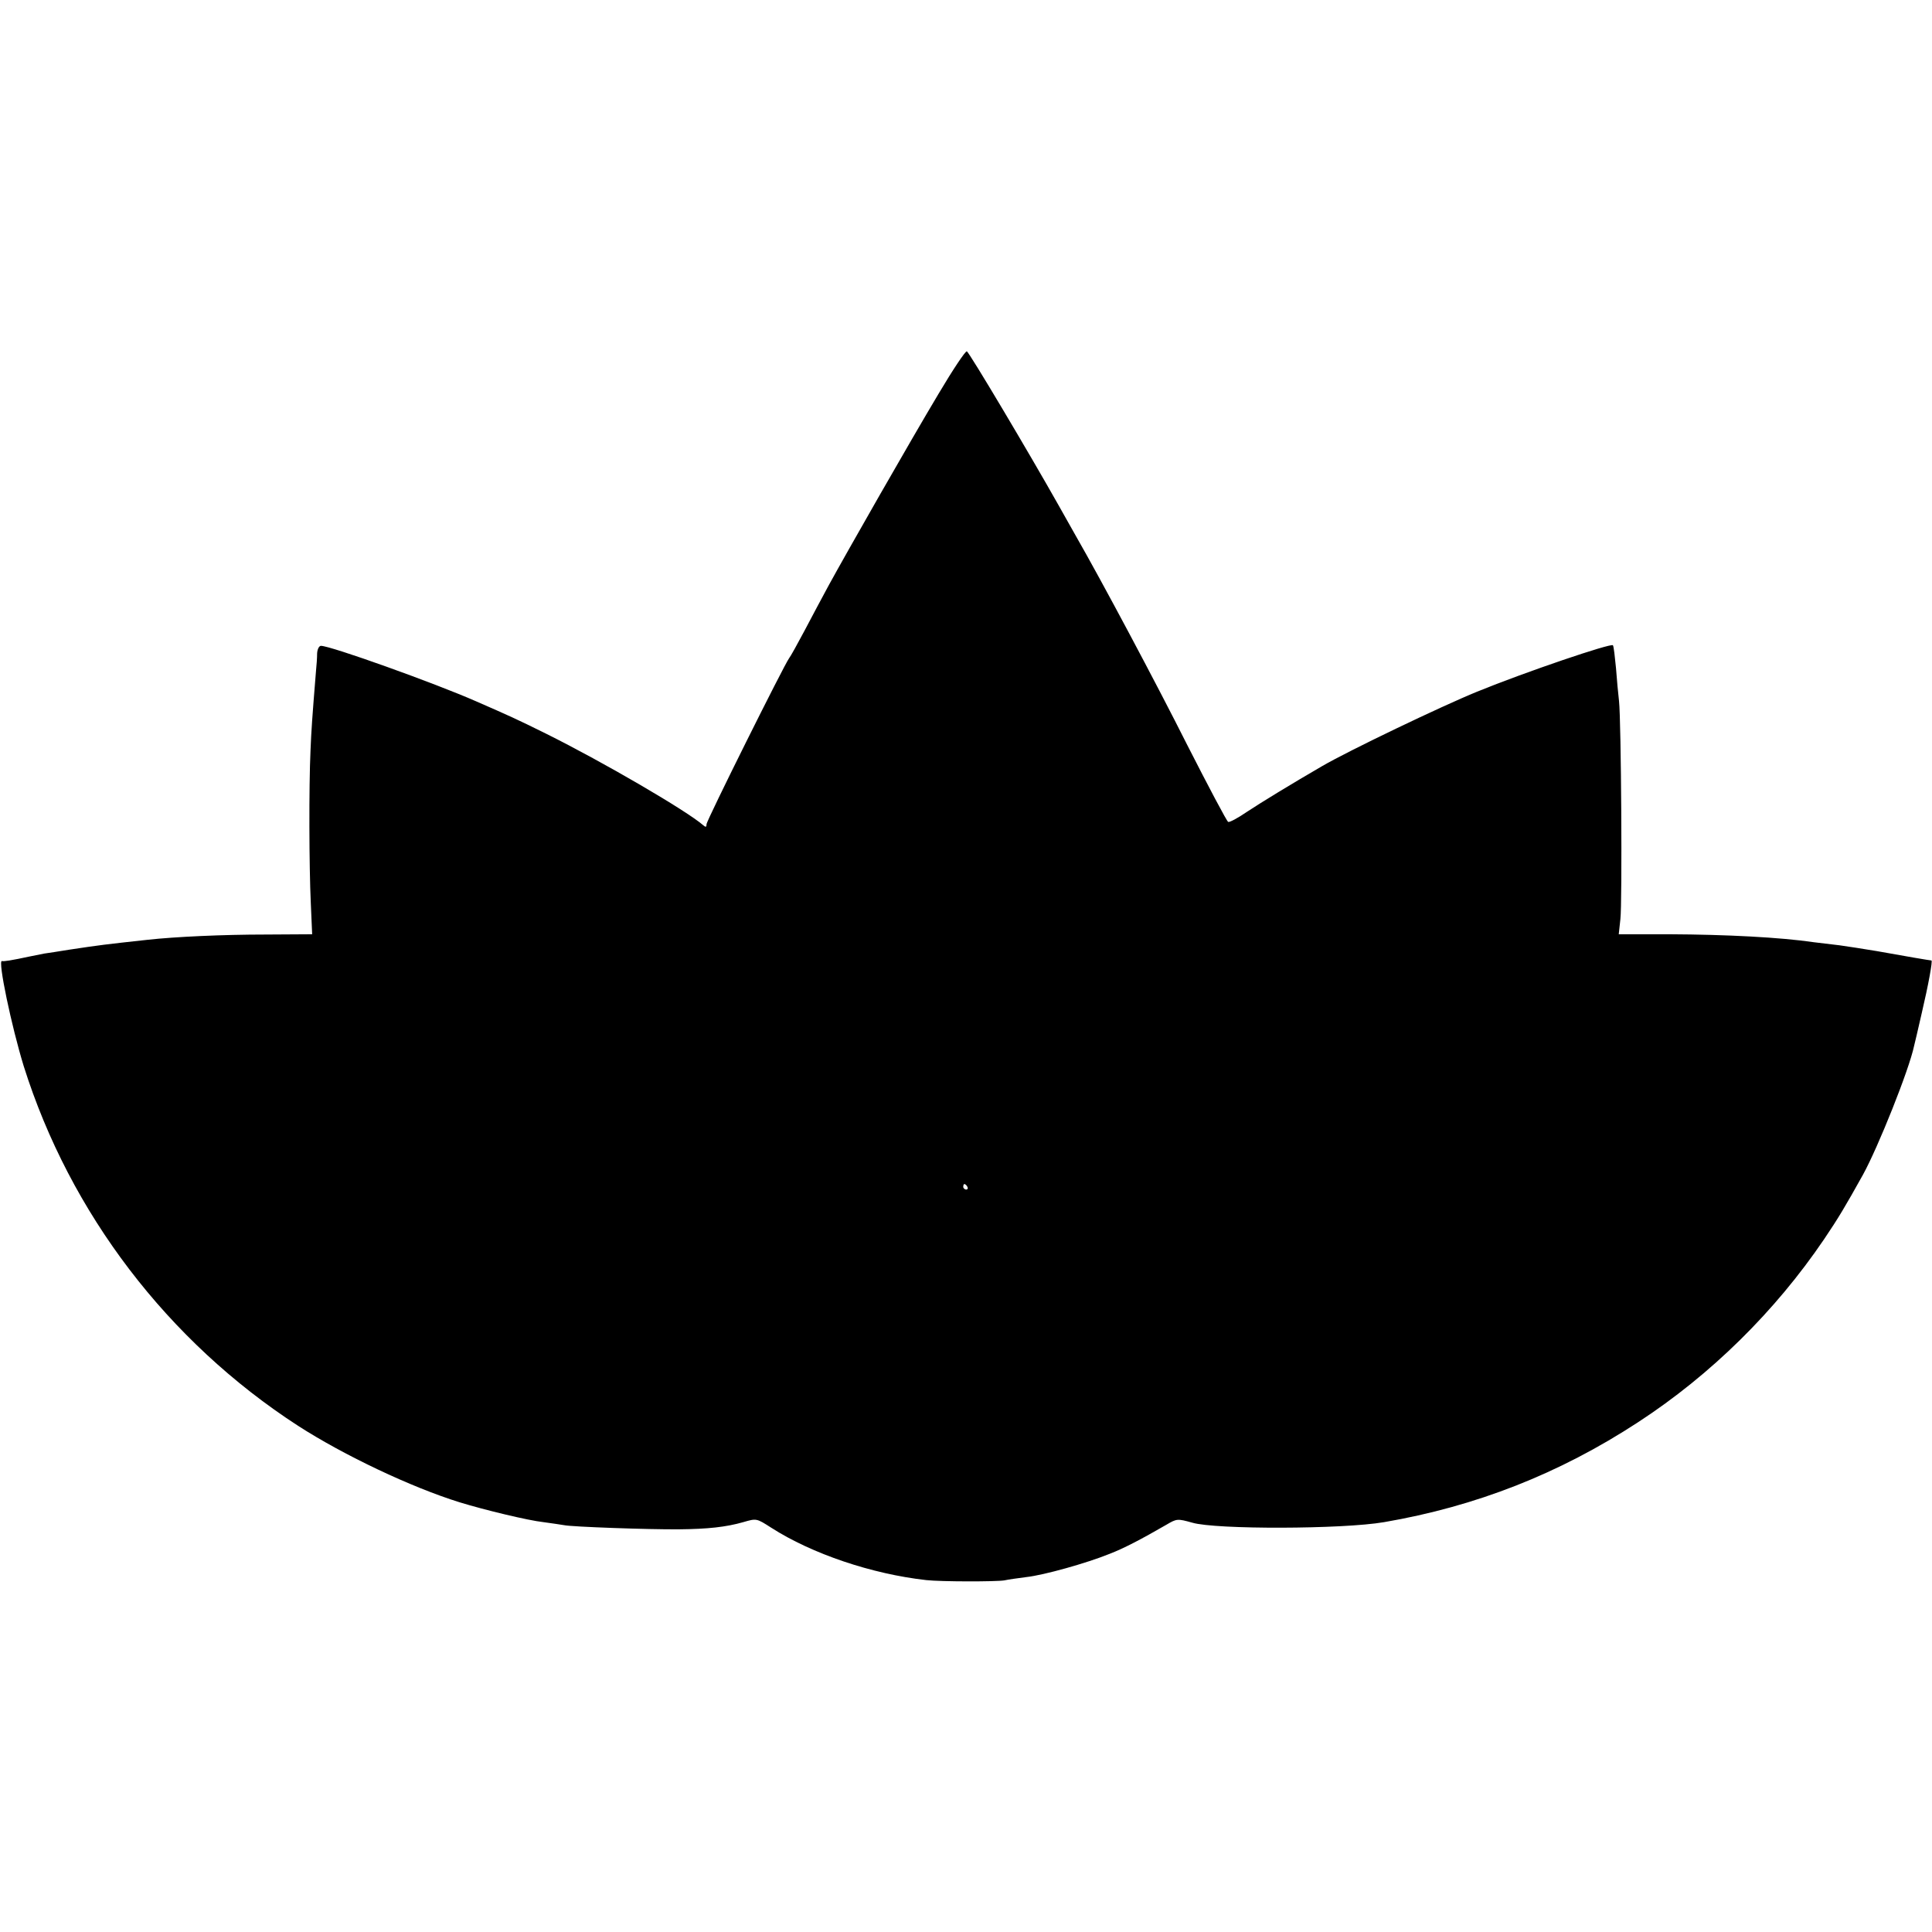
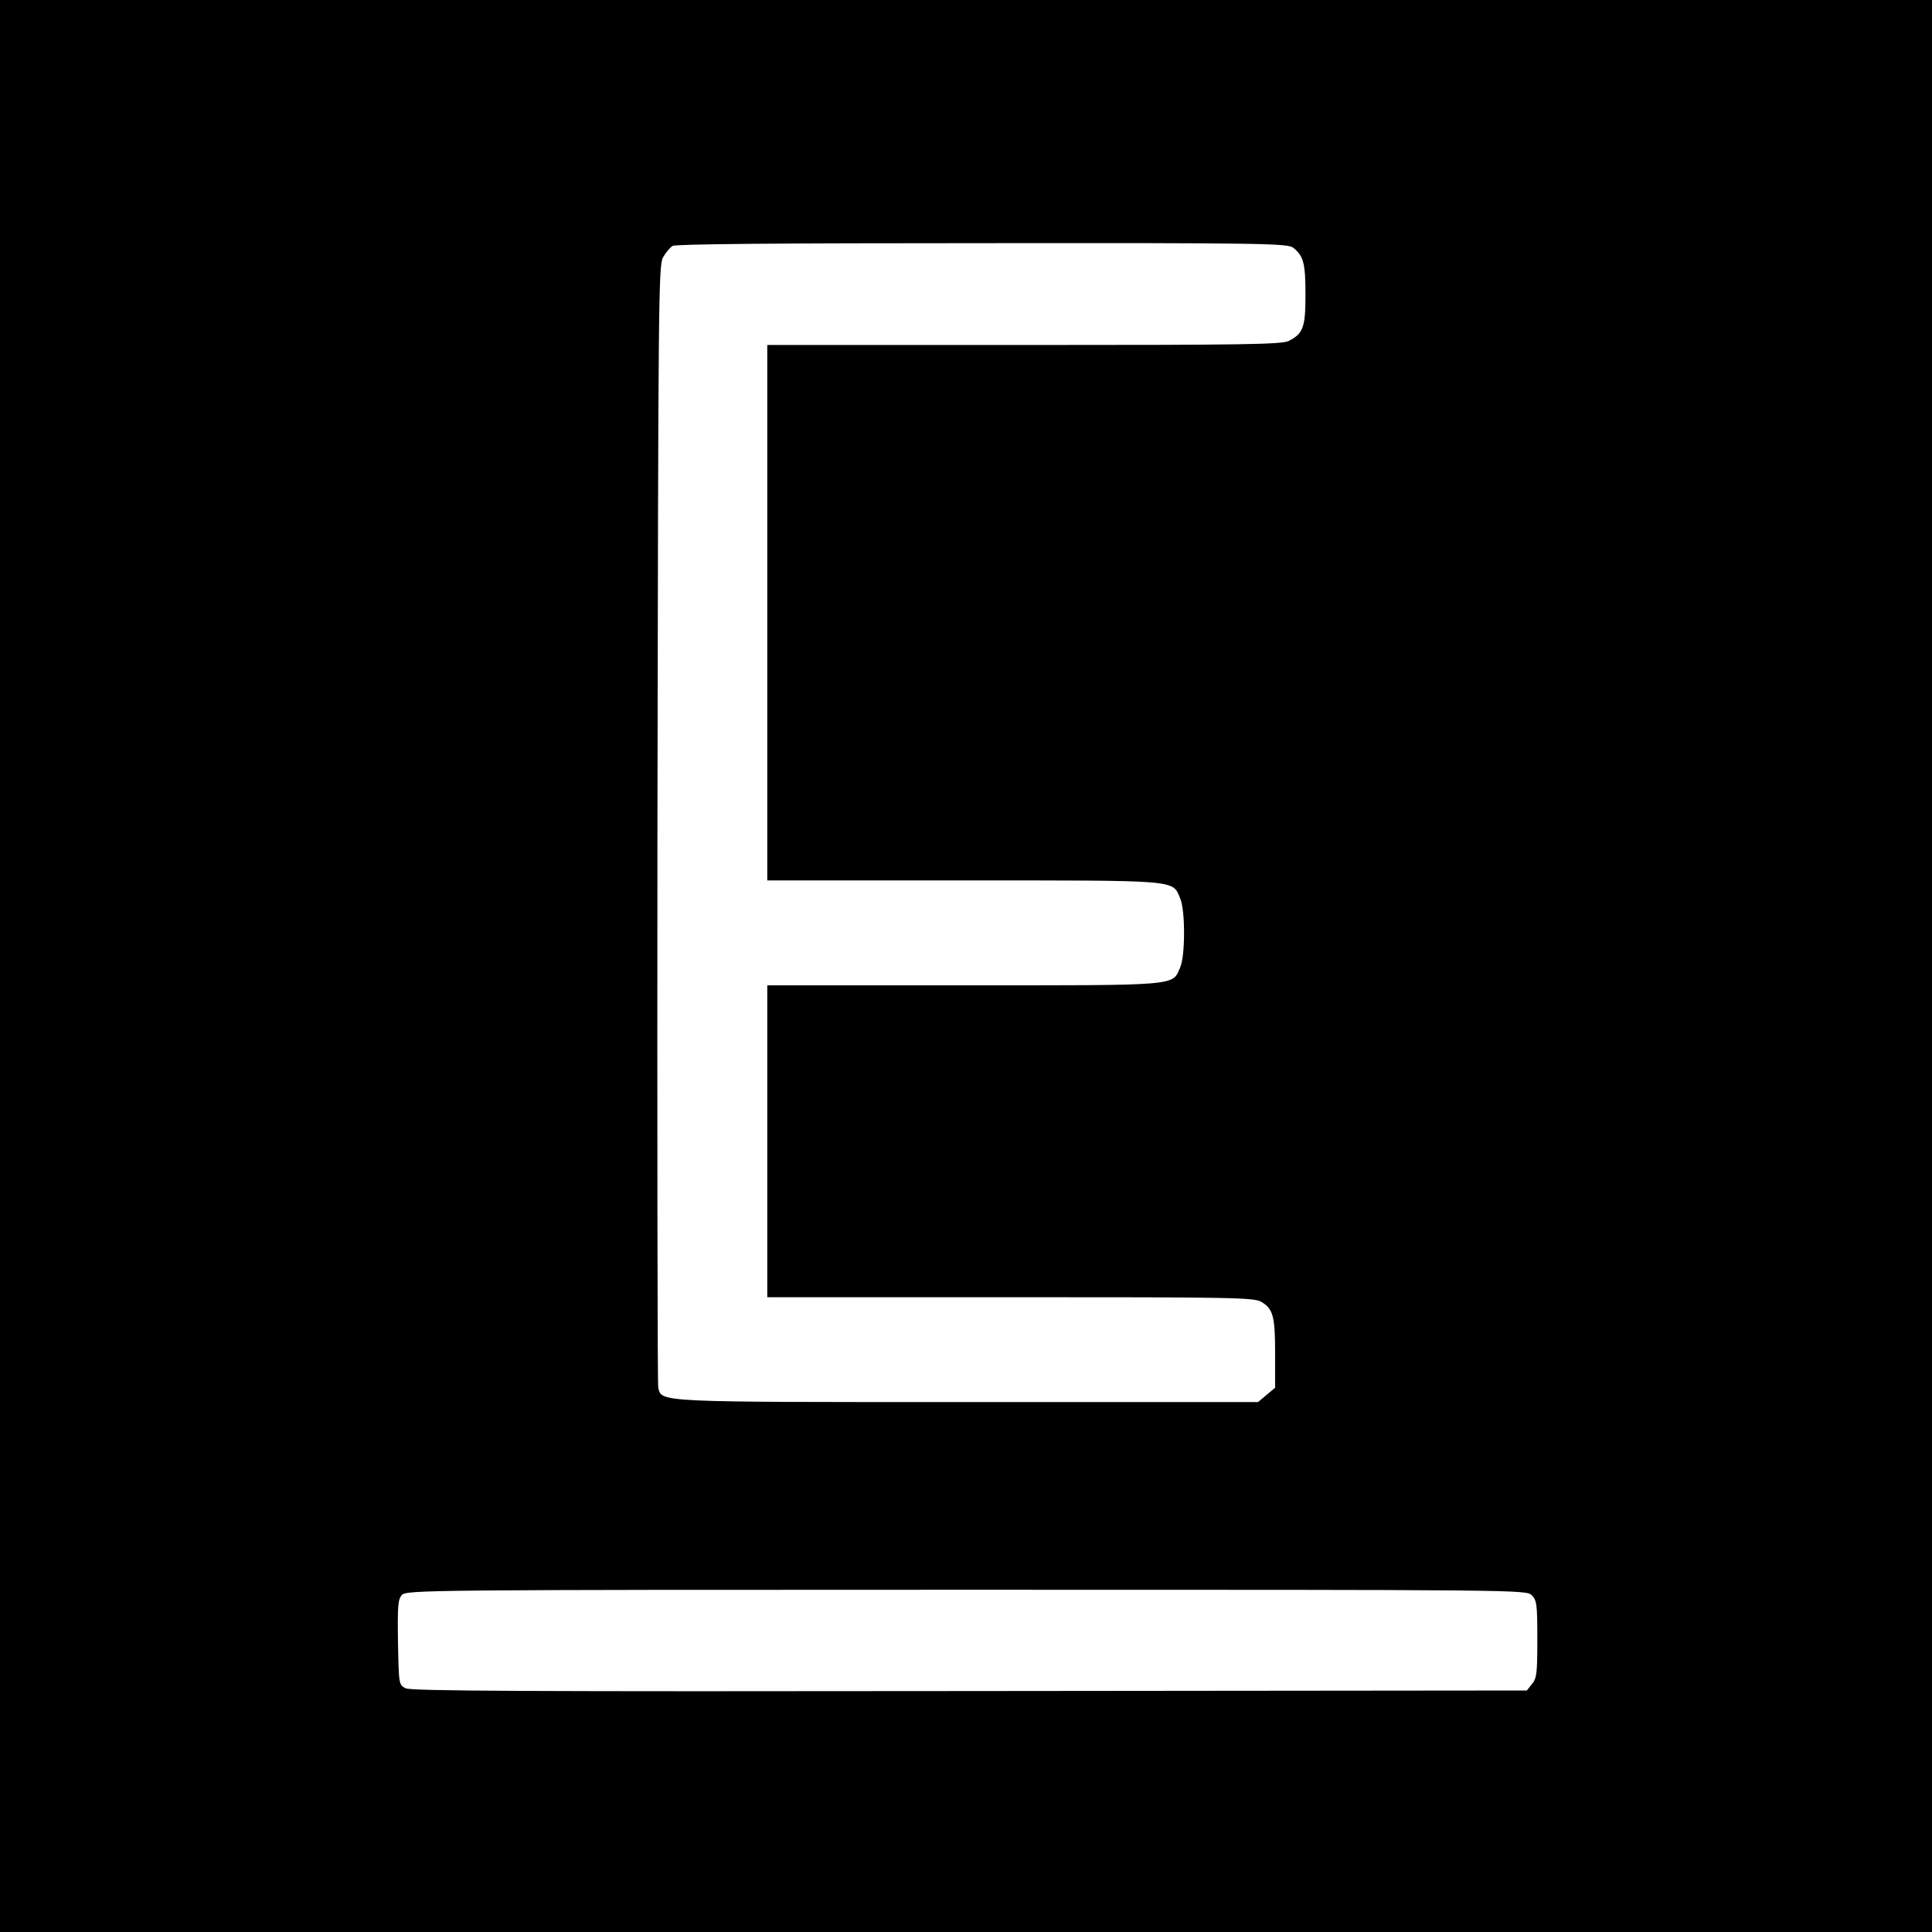
<svg xmlns="http://www.w3.org/2000/svg" version="1.0" width="700pt" height="700pt" viewBox="0 0 700 700" preserveAspectRatio="xMidYMid meet">
  <g transform="translate(0,700) scale(0.1,-0.1)" fill="#000000" stroke="none">
-     <path d="M3401 5574 c-103 -172 -334 -577 -398 -694 -22 -41 -62 -115 -88 -165 -26 -49 -51 -94 -56 -100 -18 -24 -299 -588 -299 -601 0 -11 -3 -12 -12 -4 -61 53 -361 228 -568 331 -109 54 -136 66 -255 118 -150 66 -527 201 -562 201 -7 0 -13 -12 -14 -27 0 -16 -2 -44 -4 -63 -14 -172 -17 -216 -20 -290 -6 -129 -5 -421 1 -550 l5 -115 -168 -1 c-154 0 -329 -8 -428 -19 -156 -17 -172 -19 -285 -36 -36 -6 -76 -12 -90 -14 -14 -3 -36 -7 -50 -10 -70 -15 -96 -19 -103 -17 -16 4 35 -238 79 -381 168 -533 522 -997 994 -1303 166 -107 411 -223 585 -277 91 -28 249 -66 304 -72 30 -4 63 -9 75 -11 27 -6 306 -16 416 -15 104 1 170 8 233 26 48 14 48 14 101 -20 148 -95 365 -168 562 -190 54 -6 254 -6 283 -1 13 3 49 8 80 12 63 7 217 50 301 84 52 20 115 53 205 105 39 23 41 23 95 8 84 -25 544 -24 695 2 332 57 634 175 920 362 264 172 497 402 674 663 52 77 77 119 141 234 55 100 167 380 185 466 2 8 15 62 28 120 24 102 40 190 35 190 -4 0 -99 16 -198 34 -47 8 -107 17 -135 21 -27 3 -69 8 -92 11 -122 18 -319 28 -523 29 l-185 0 6 55 c7 60 3 718 -5 790 -3 25 -8 79 -11 120 -4 41 -8 77 -11 82 -6 9 -318 -97 -492 -168 -130 -53 -466 -214 -562 -270 -112 -65 -220 -131 -273 -166 -32 -22 -62 -38 -67 -36 -5 2 -71 127 -148 278 -114 227 -313 600 -405 760 -11 19 -39 69 -62 110 -103 183 -324 555 -332 557 -5 2 -51 -67 -102 -153z m104 -2874 c3 -5 1 -10 -4 -10 -6 0 -11 5 -11 10 0 6 2 10 4 10 3 0 8 -4 11 -10z" />
+     <path d="M0 3500 l0 -3500 3500 0 3500 0 0 3500 0 3500 -3500 0 -3500 0 0 -3500z m4686 2602 c37 -29 44 -57 44 -169 0 -119 -8 -141 -60 -168 -25 -13 -154 -15 -960 -15 l-930 0 0 -970 0 -970 710 0 c789 0 757 3 786 -65 9 -21 14 -69 14 -125 0 -56 -5 -104 -14 -125 -29 -68 3 -65 -786 -65 l-710 0 0 -565 0 -565 881 0 c804 0 883 -1 909 -17 43 -25 50 -53 50 -188 l0 -123 -31 -26 -31 -26 -1049 0 c-1135 0 -1111 -1 -1124 52 -3 13 -4 932 -3 2043 3 1902 4 2022 20 2052 10 18 26 37 35 42 12 7 391 10 1123 10 1032 1 1106 -1 1126 -17z m864 -4882 c18 -18 20 -33 20 -159 0 -122 -2 -142 -19 -162 l-19 -24 -2019 -2 c-1613 -2 -2023 0 -2043 10 -25 12 -25 14 -28 166 -2 133 0 156 14 172 17 18 81 19 2046 19 2015 0 2028 0 2048 -20z" />
  </g>
</svg>
